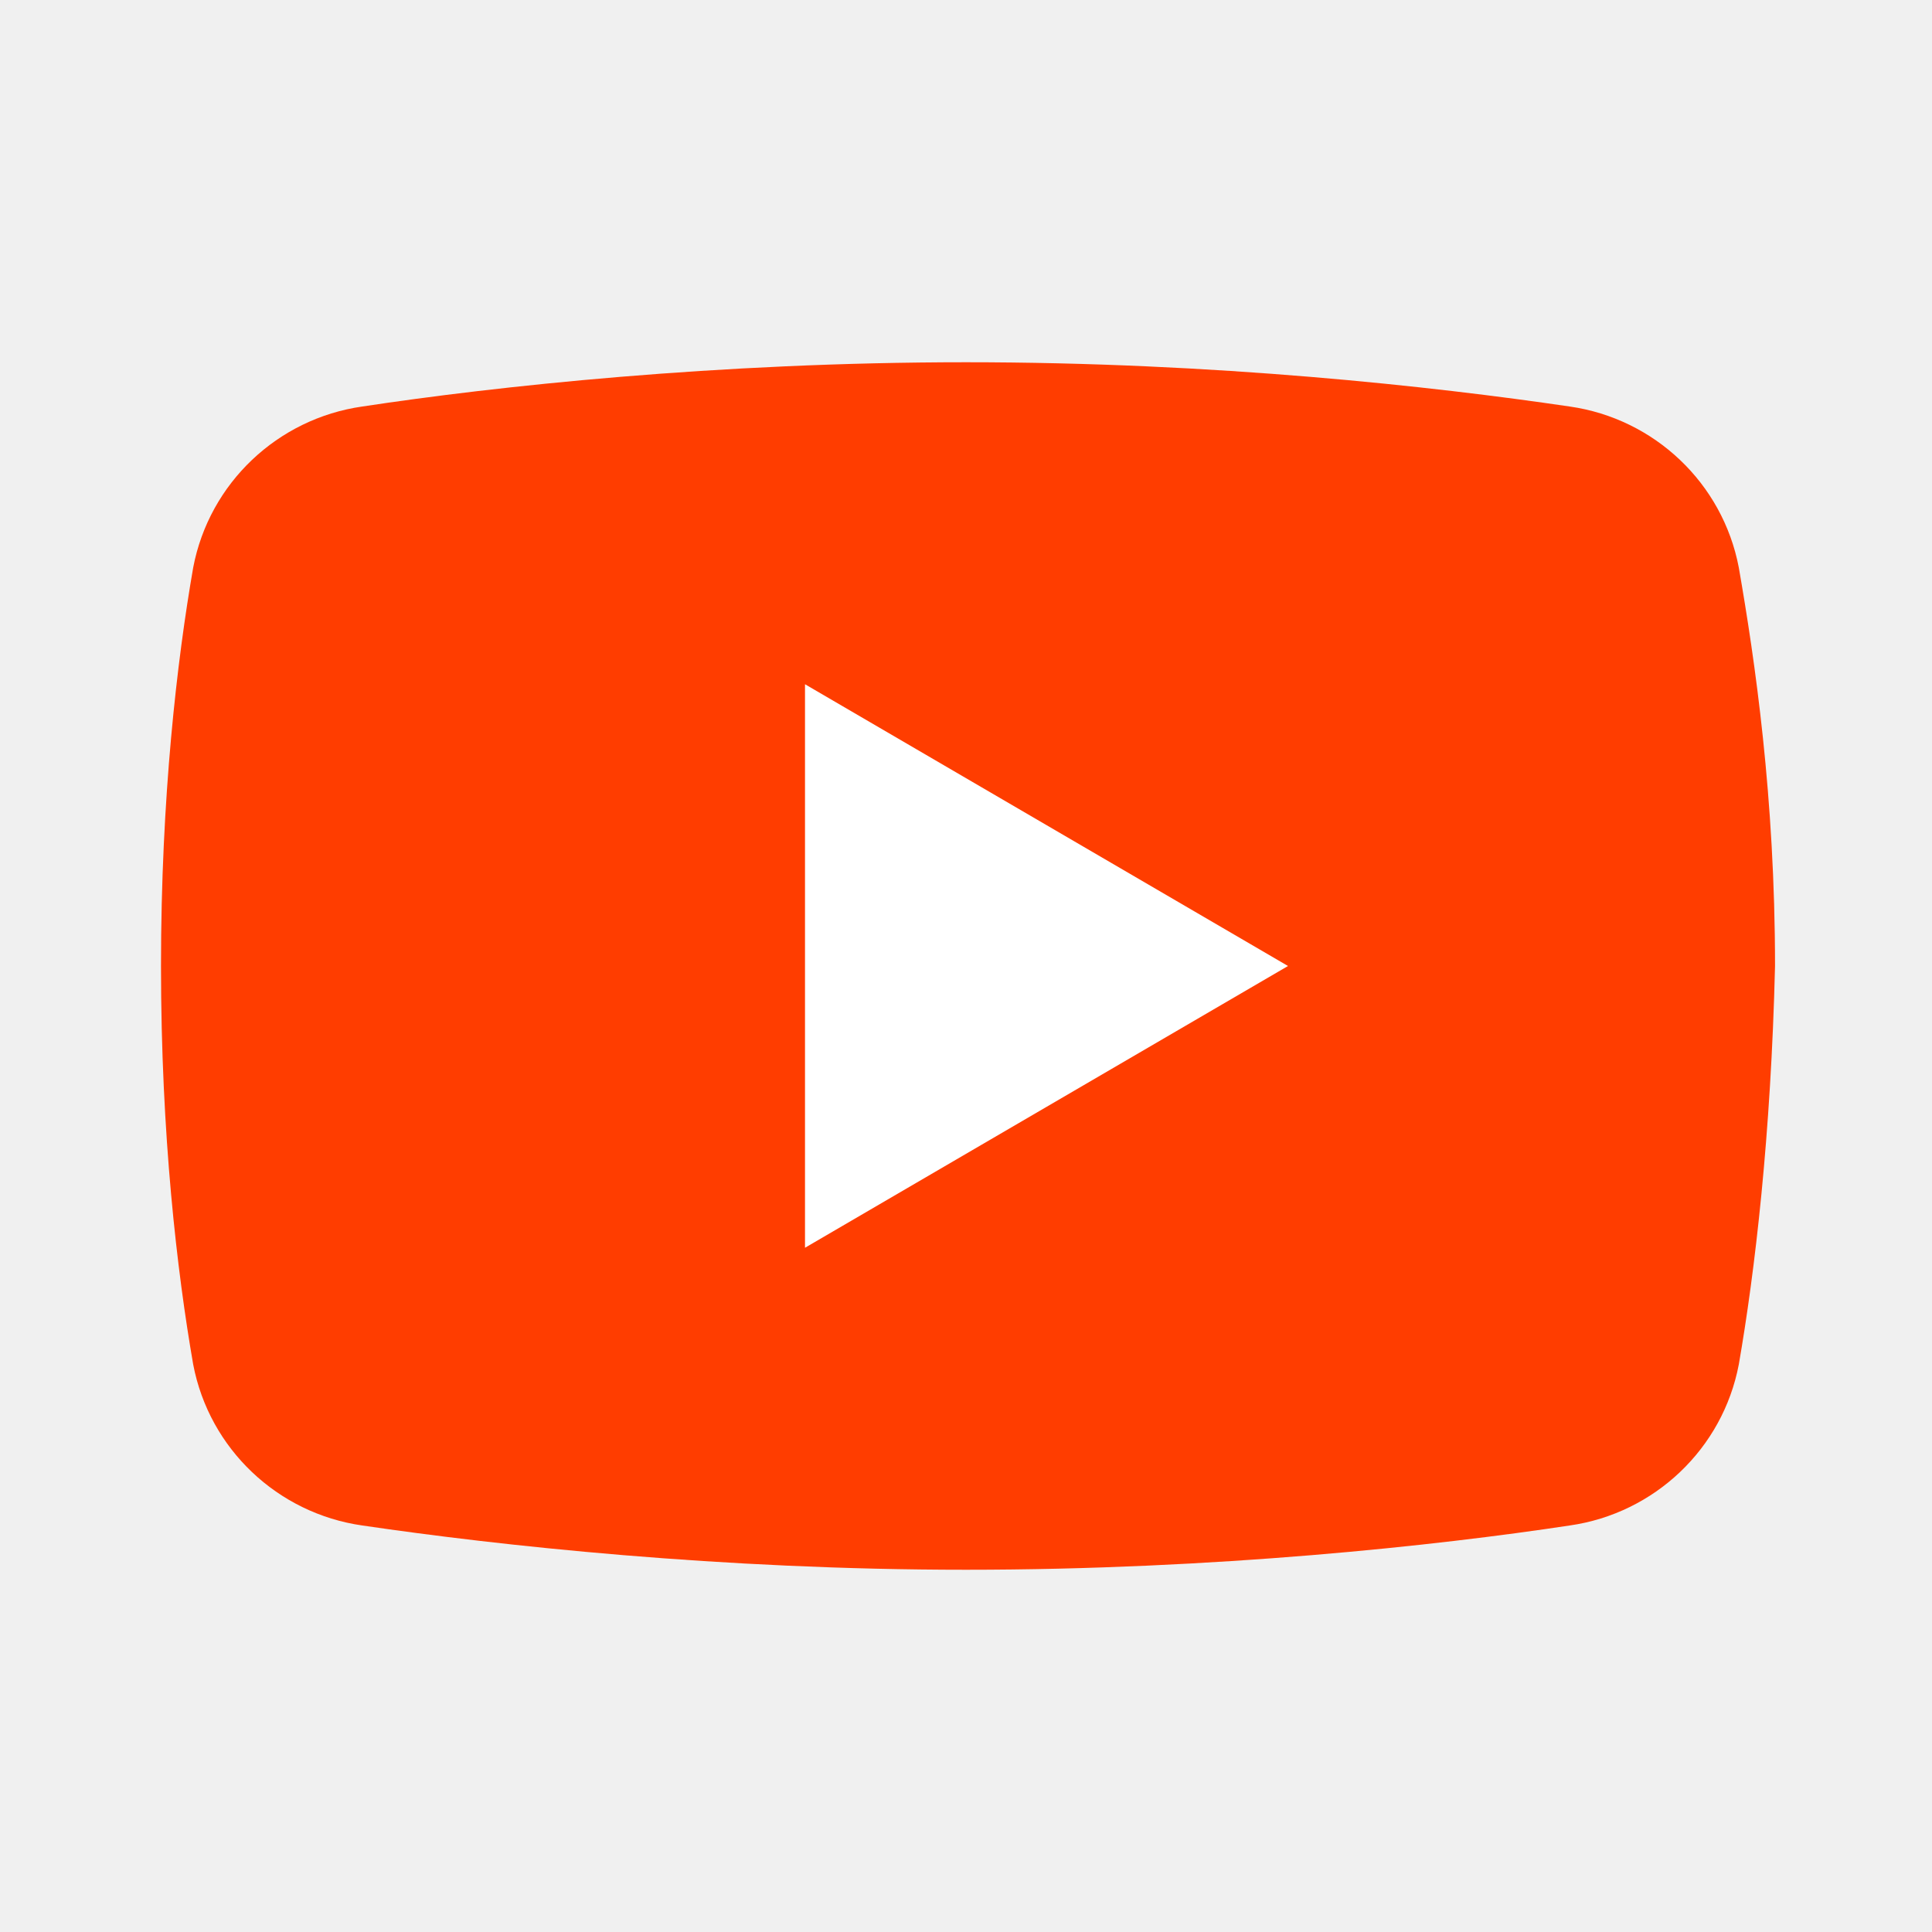
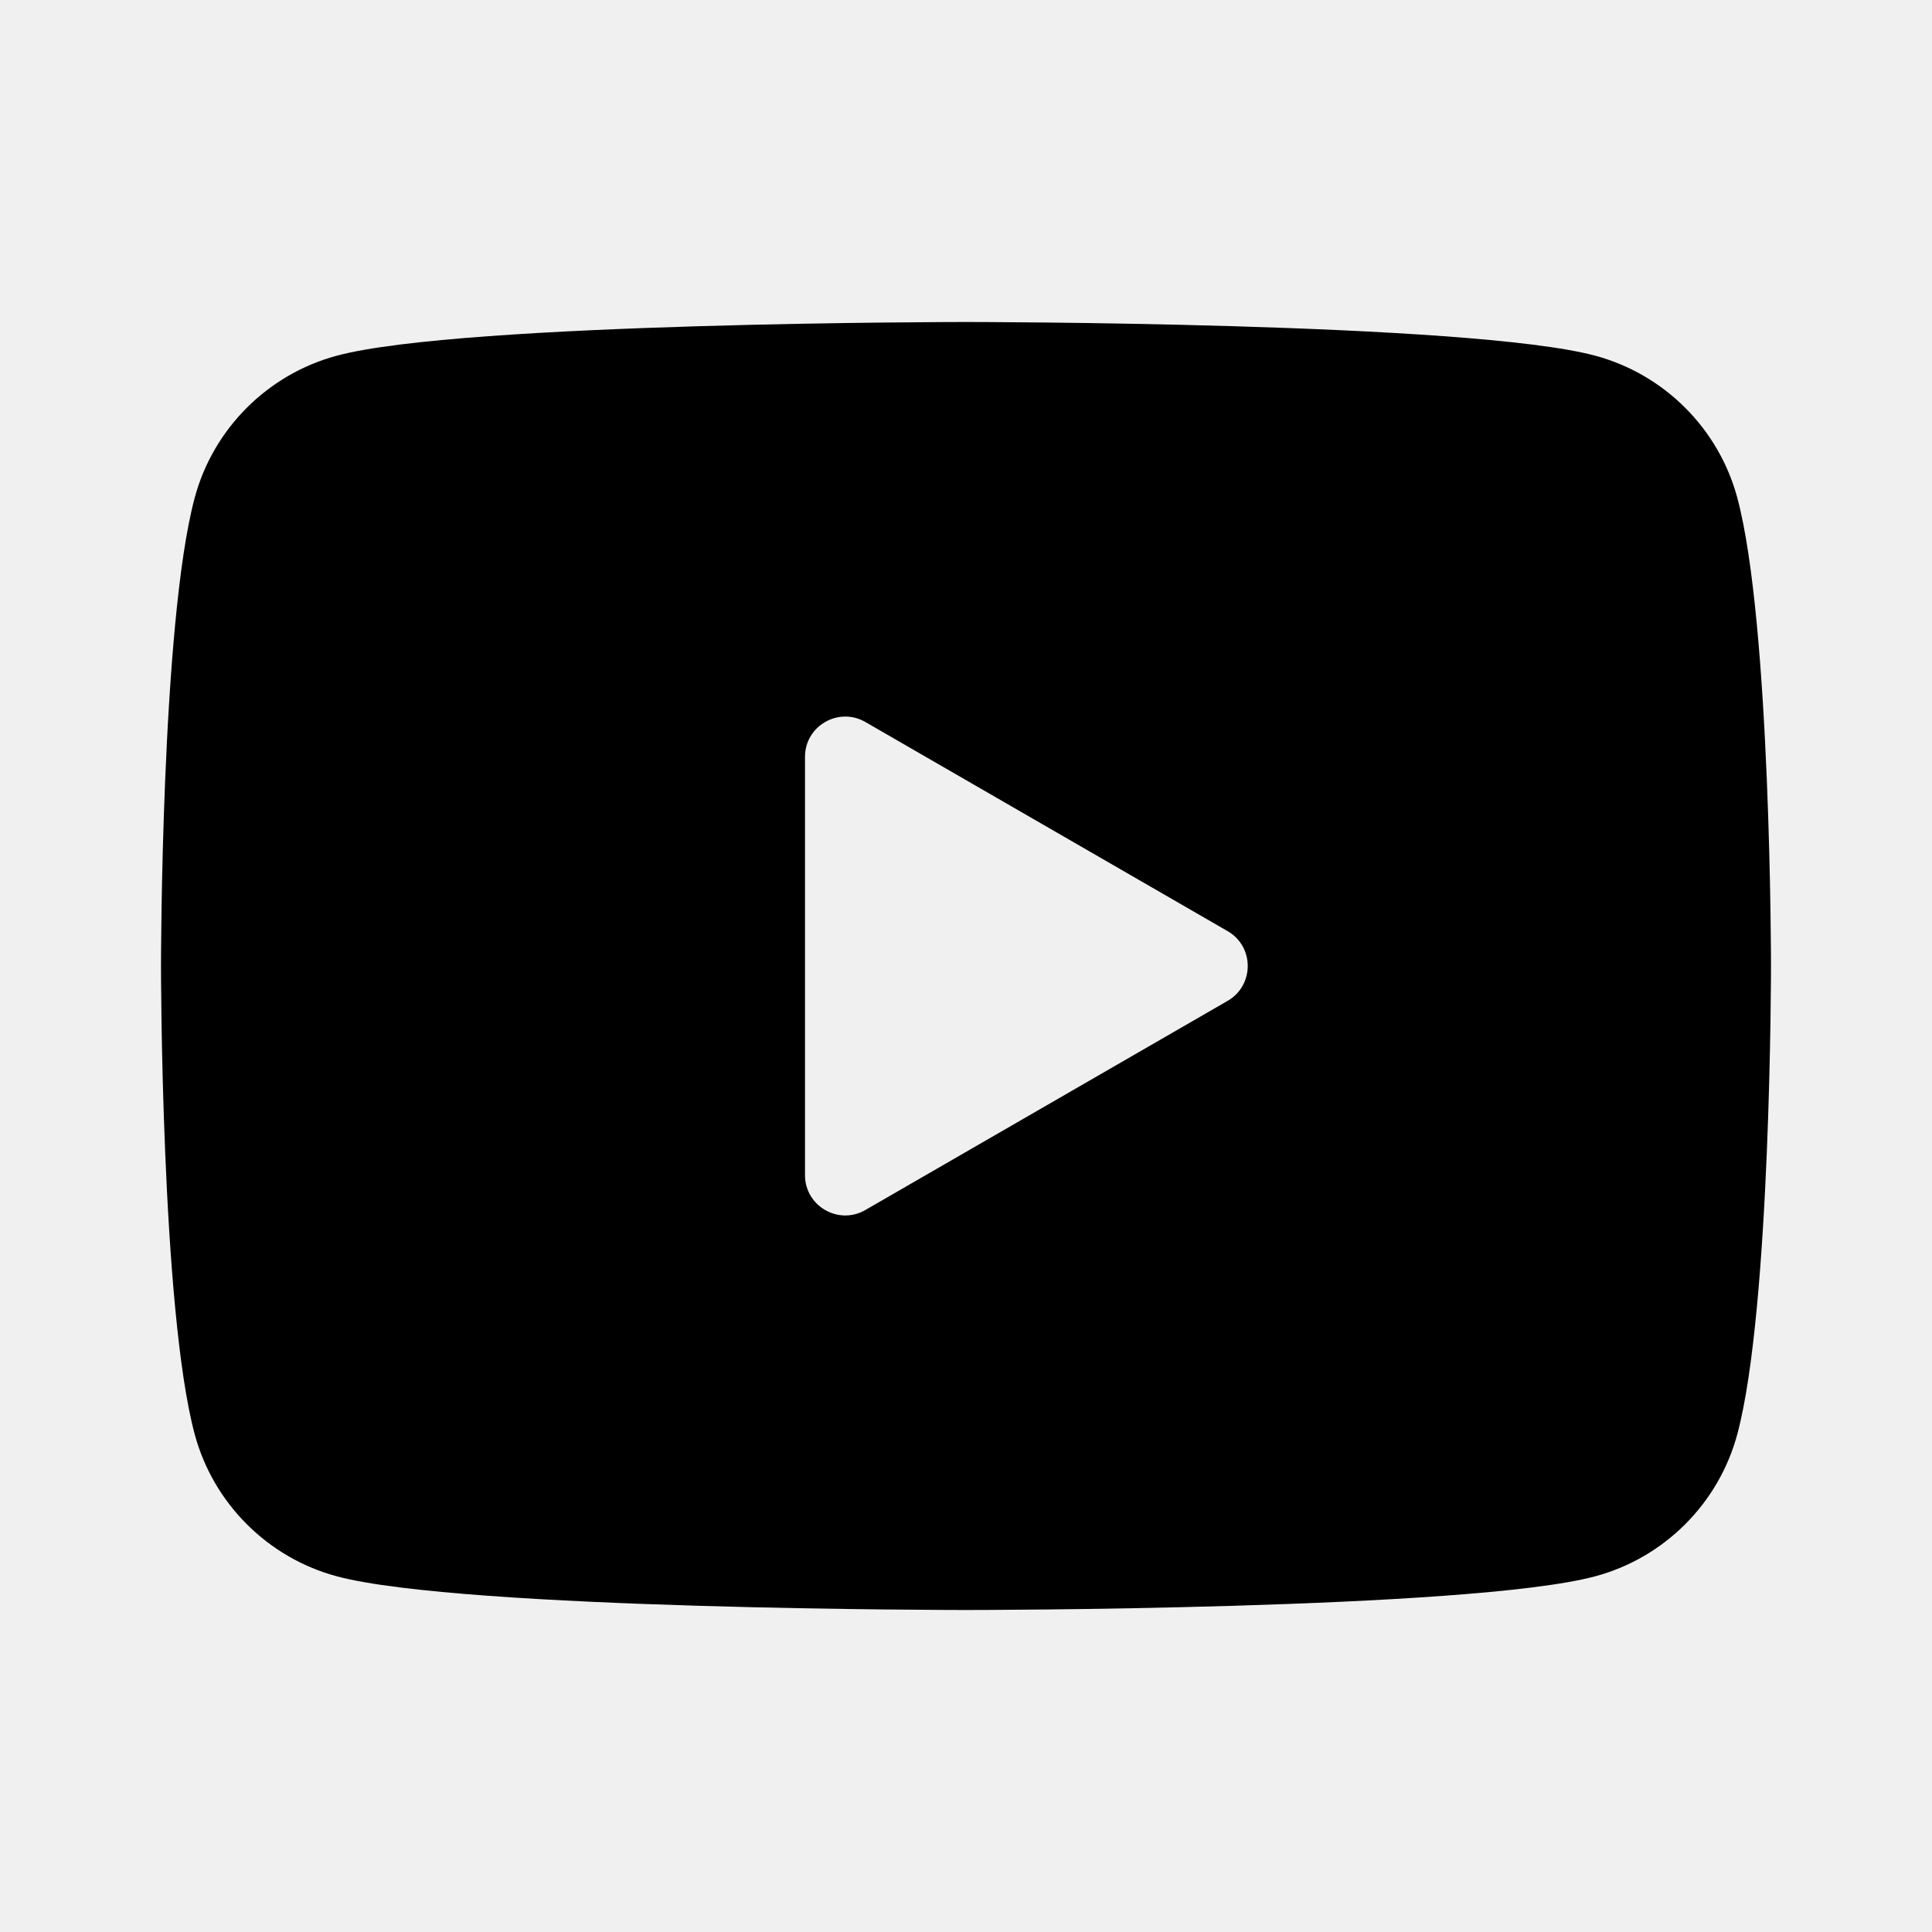
- <svg xmlns="http://www.w3.org/2000/svg" viewBox="0 0 48 48" width="48px" height="48px">
-   <path fill="#FF3D00" d="M43.2,33.9c-0.4,2.1-2.1,3.7-4.2,4c-3.3,0.5-8.8,1.1-15,1.1c-6.1,0-11.6-0.6-15-1.1c-2.1-0.3-3.8-1.9-4.2-4C4.4,31.6,4,28.2,4,24c0-4.2,0.4-7.6,0.8-9.9c0.4-2.1,2.1-3.7,4.2-4C12.3,9.6,17.8,9,24,9c6.2,0,11.6,0.6,15,1.1c2.1,0.3,3.8,1.9,4.2,4c0.4,2.3,0.9,5.7,0.9,9.9C44,28.2,43.6,31.6,43.2,33.9z" />
-   <path fill="#FFF" d="M20 31L20 17 32 24z" />
+ <svg xmlns="http://www.w3.org/2000/svg" viewBox="0 0 24 24" width="48px" height="48px">
+   <path d="M21.582,6.186c-0.23-0.86-0.908-1.538-1.768-1.768C18.254,4,12,4,12,4S5.746,4,4.186,4.418 c-0.86,0.23-1.538,0.908-1.768,1.768C2,7.746,2,12,2,12s0,4.254,0.418,5.814c0.23,0.86,0.908,1.538,1.768,1.768 C5.746,20,12,20,12,20s6.254,0,7.814-0.418c0.861-0.23,1.538-0.908,1.768-1.768C22,16.254,22,12,22,12S22,7.746,21.582,6.186z M10,14.598V9.402c0-0.385,0.417-0.625,0.75-0.433l4.5,2.598c0.333,0.192,0.333,0.674,0,0.866l-4.5,2.598 C10.417,15.224,10,14.983,10,14.598z" />
</svg>
